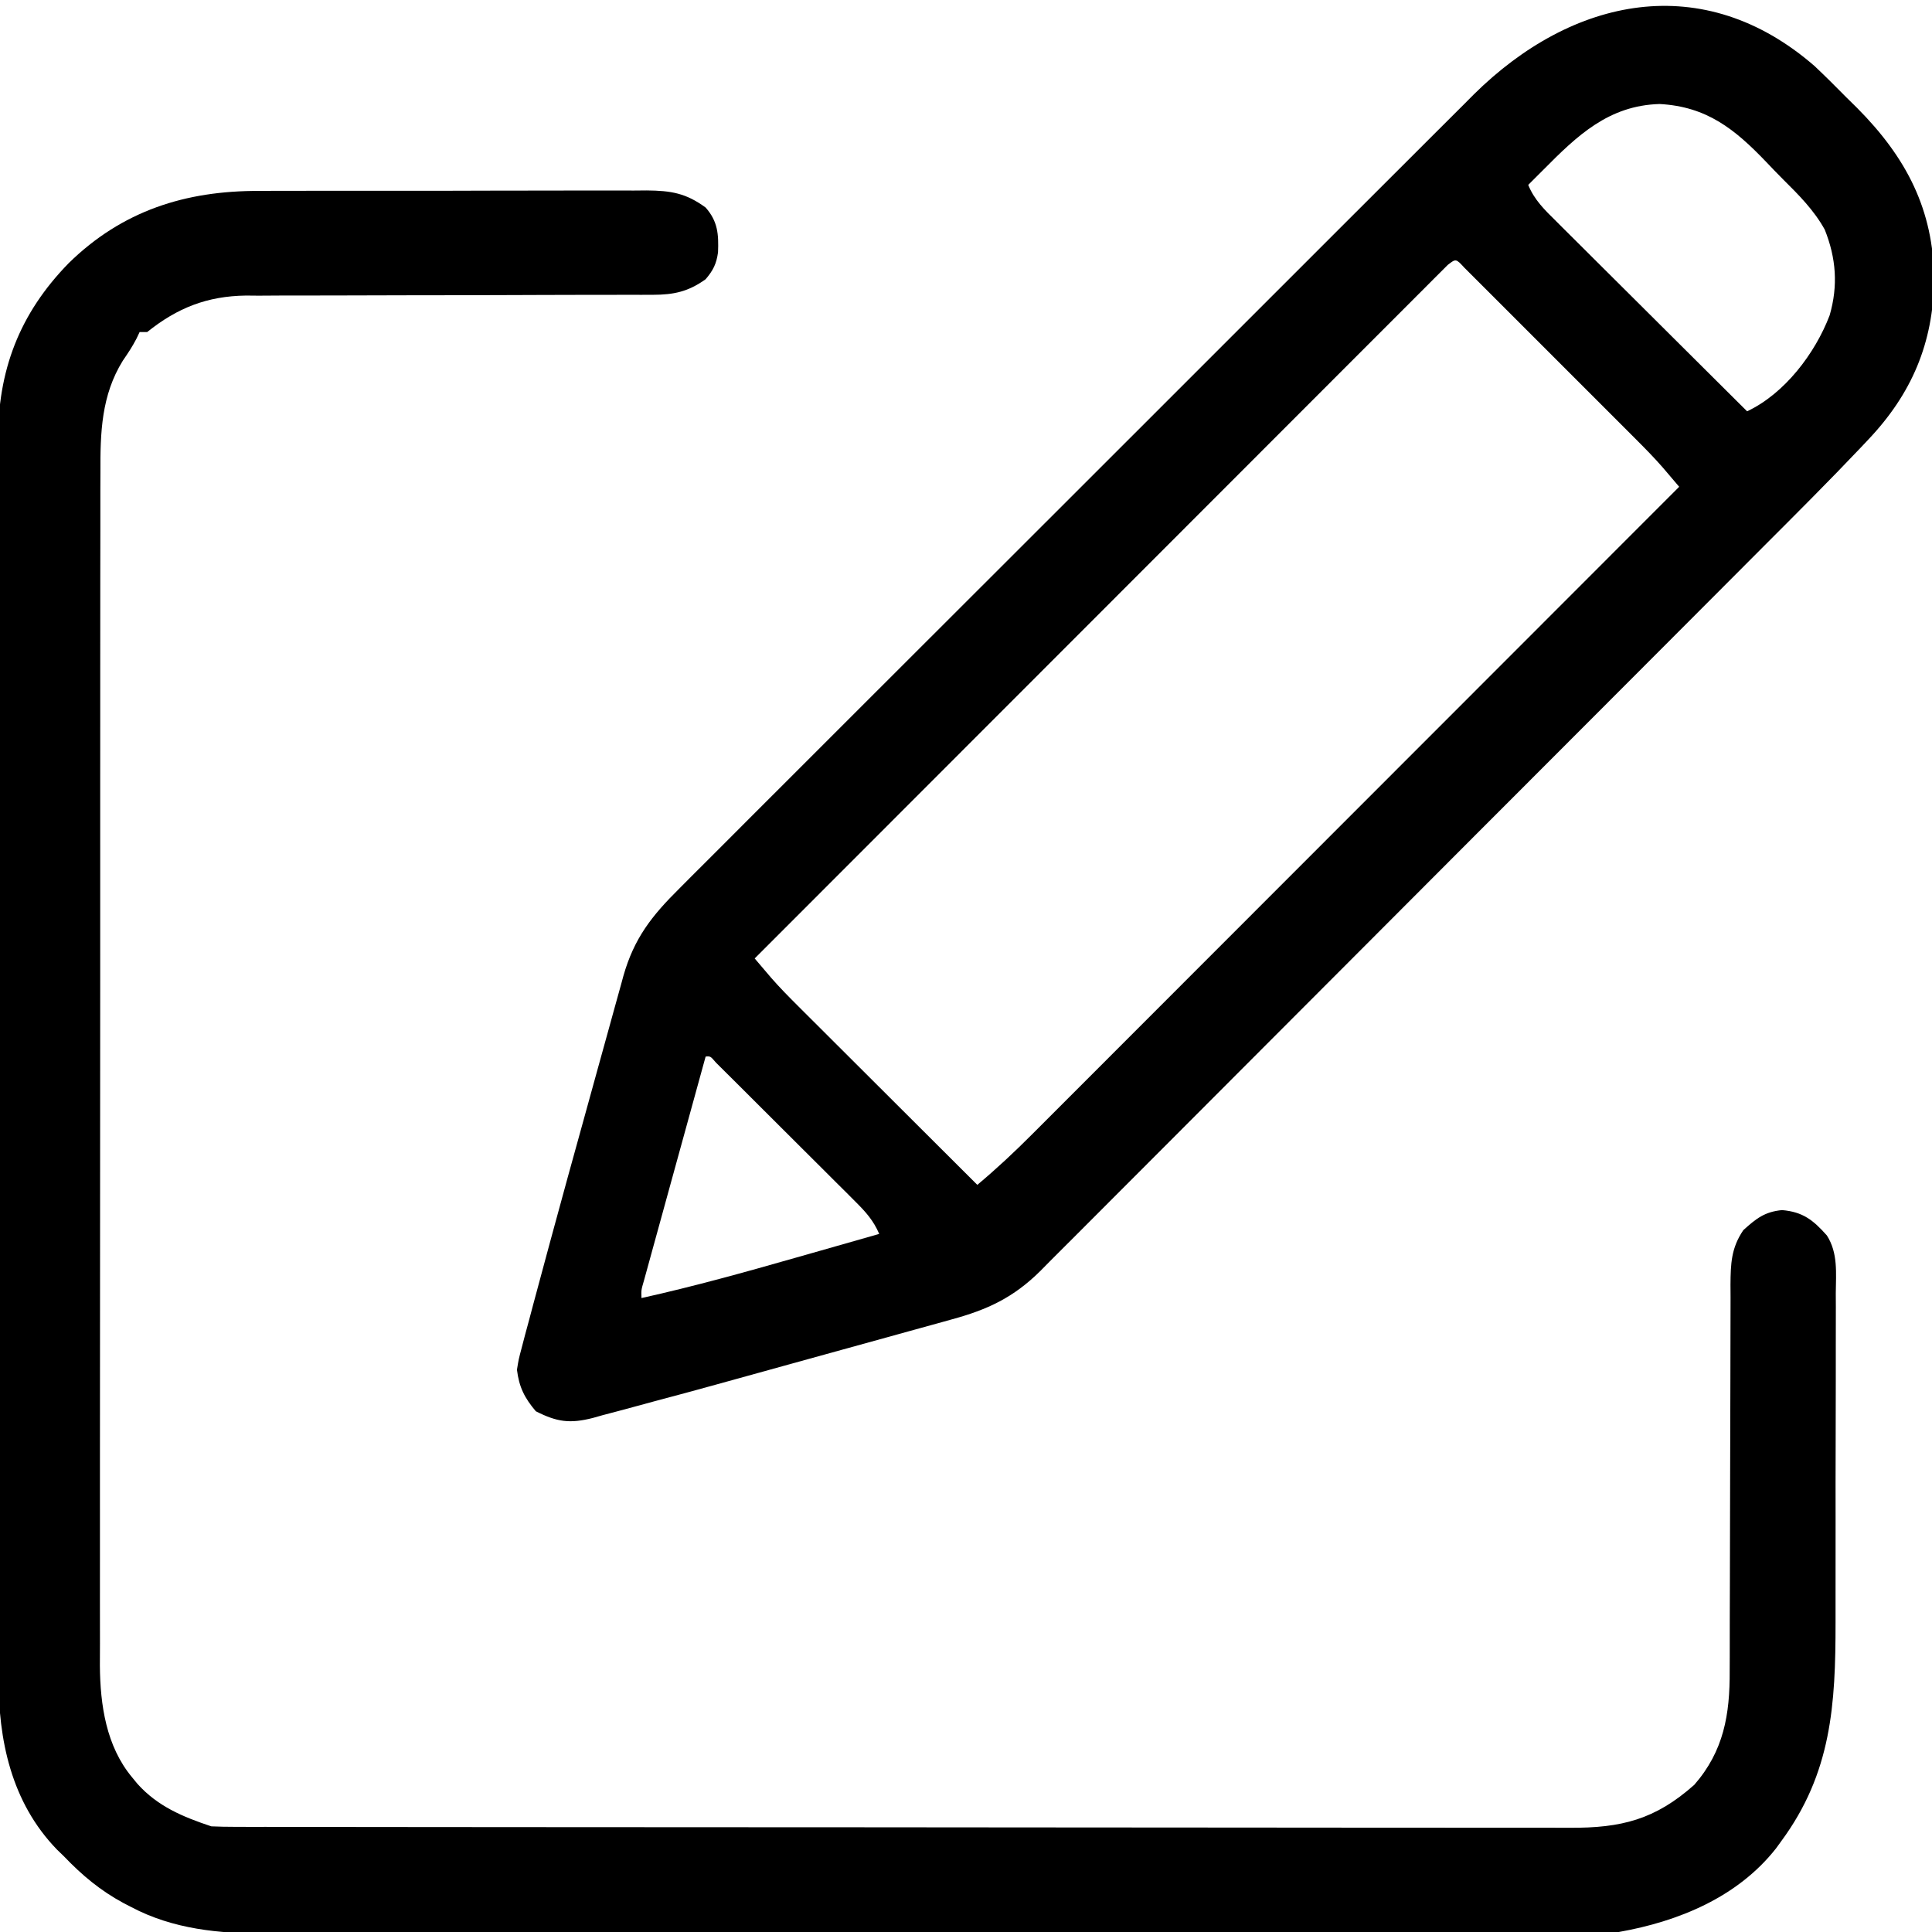
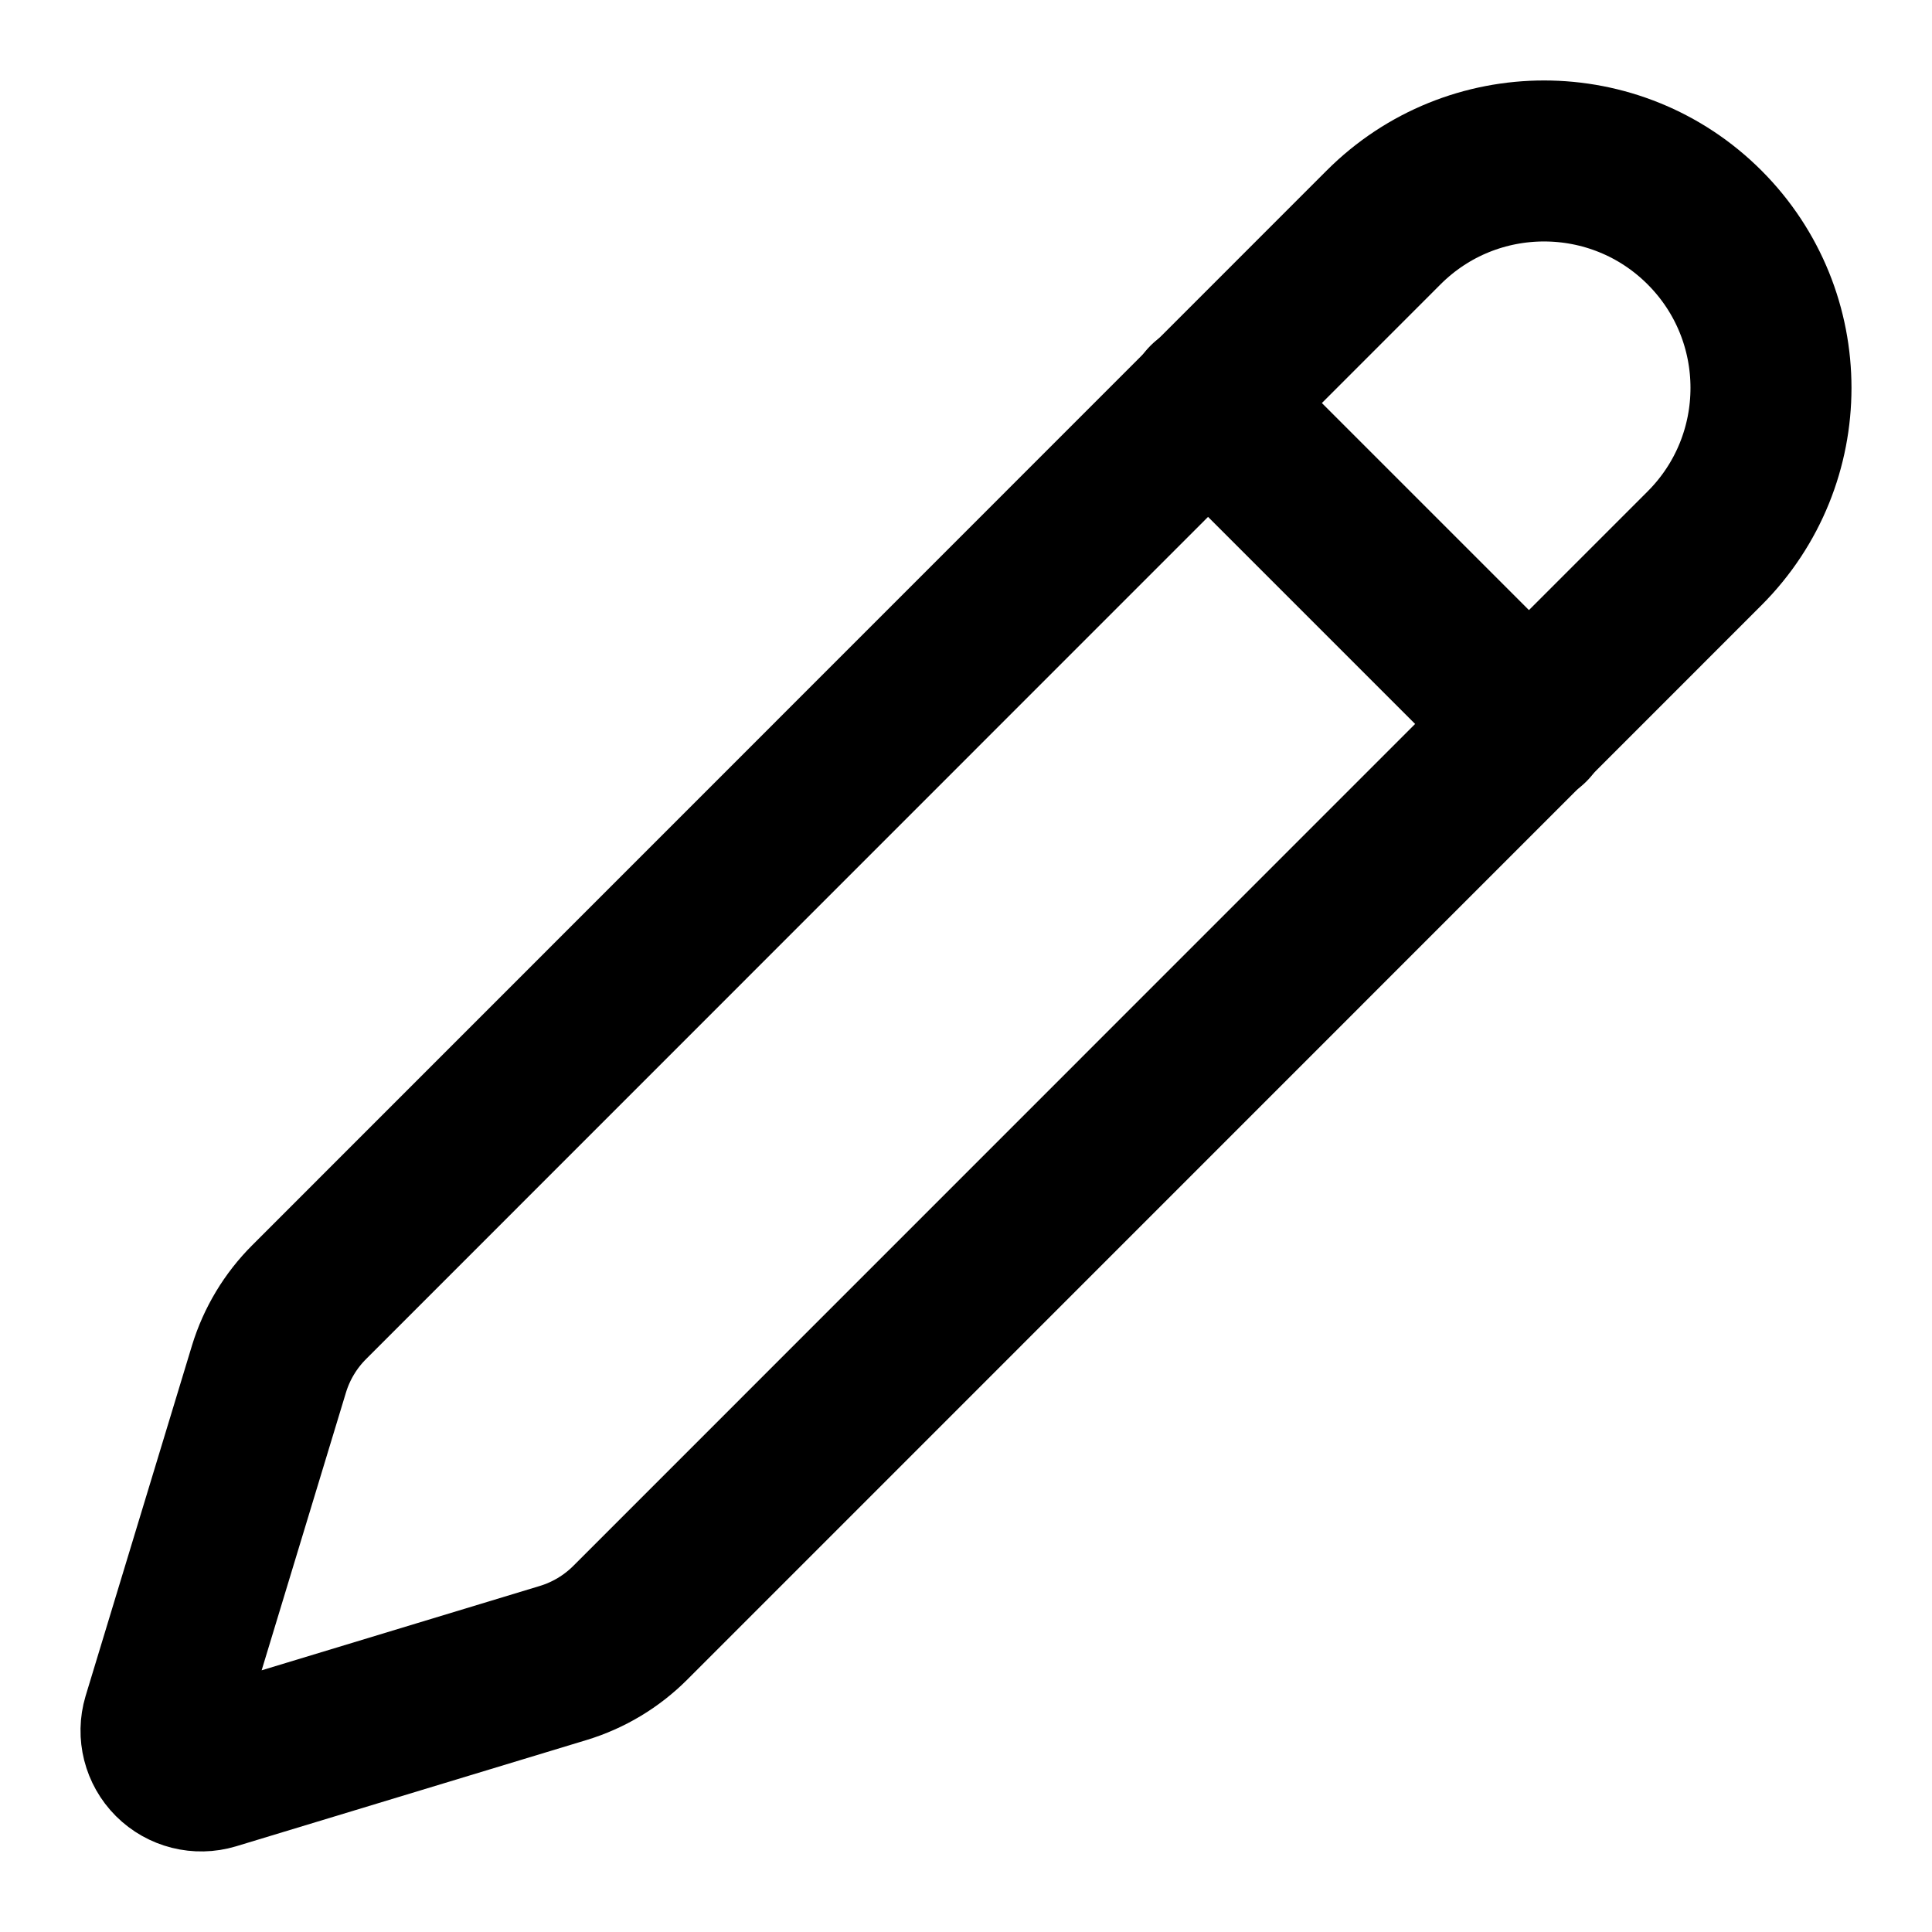
- <svg xmlns="http://www.w3.org/2000/svg" version="1.1" width="512" height="512">
-   <path d="M0 0 C2.861 2.705 5.641 5.471 8.402 8.279 C9.338 9.2 10.275 10.121 11.24 11.07 C24.284 24.188 31.513 38.047 31.652 56.591 C31.411 73.451 25.712 86.825 14.173 98.996 C13.57 99.637 12.967 100.278 12.345 100.938 C3.778 109.978 -5.048 118.768 -13.849 127.579 C-16.5 130.233 -19.147 132.891 -21.796 135.548 C-28.155 141.927 -34.519 148.301 -40.884 154.675 C-43.286 157.081 -45.688 159.487 -48.09 161.893 C-58.697 172.518 -69.305 183.142 -79.917 193.762 C-82.501 196.347 -85.084 198.932 -87.667 201.518 C-88.309 202.16 -88.951 202.802 -89.613 203.464 C-100.044 213.904 -110.466 224.352 -120.885 234.803 C-131.609 245.56 -142.34 256.309 -153.078 267.051 C-159.097 273.072 -165.113 279.096 -171.12 285.129 C-176.226 290.257 -181.339 295.378 -186.461 300.49 C-189.072 303.096 -191.679 305.705 -194.278 308.323 C-197.097 311.163 -199.931 313.987 -202.767 316.81 C-203.582 317.636 -204.398 318.463 -205.238 319.314 C-212.348 326.345 -219.212 329.549 -228.748 332.136 C-230.015 332.49 -230.015 332.49 -231.309 332.852 C-234.084 333.626 -236.863 334.388 -239.641 335.15 C-241.598 335.692 -243.554 336.235 -245.51 336.778 C-249.609 337.915 -253.711 339.047 -257.813 340.174 C-263.01 341.603 -268.204 343.041 -273.397 344.484 C-277.442 345.607 -281.487 346.725 -285.534 347.843 C-287.445 348.371 -289.356 348.9 -291.267 349.43 C-296.583 350.902 -301.905 352.346 -307.238 353.754 C-309.078 354.244 -310.916 354.744 -312.752 355.251 C-315.58 356.029 -318.414 356.776 -321.252 357.517 C-322.53 357.879 -322.53 357.879 -323.833 358.248 C-329.903 359.784 -333.298 359.315 -338.911 356.466 C-341.914 352.924 -343.356 350.042 -343.911 345.466 C-343.469 342.702 -343.469 342.702 -342.654 339.636 C-342.348 338.465 -342.042 337.294 -341.727 336.088 C-341.377 334.796 -341.027 333.504 -340.677 332.212 C-340.313 330.843 -339.95 329.474 -339.588 328.104 C-338.38 323.553 -337.146 319.01 -335.911 314.466 C-335.473 312.849 -335.035 311.232 -334.597 309.615 C-331.809 299.338 -328.979 289.074 -326.128 278.814 C-324.888 274.351 -323.658 269.885 -322.43 265.418 C-321.468 261.924 -320.498 258.432 -319.527 254.94 C-319.07 253.293 -318.615 251.644 -318.164 249.995 C-317.536 247.706 -316.898 245.42 -316.258 243.134 C-315.989 242.142 -315.989 242.142 -315.716 241.131 C-312.871 231.107 -308.176 225.149 -300.893 217.947 C-299.51 216.556 -299.51 216.556 -298.099 215.136 C-295.552 212.575 -292.993 210.025 -290.431 207.478 C-287.666 204.724 -284.912 201.958 -282.157 199.194 C-276.761 193.784 -271.354 188.385 -265.944 182.989 C-259.636 176.698 -253.338 170.398 -247.041 164.096 C-235.797 152.847 -224.543 141.607 -213.283 130.372 C-202.374 119.487 -191.473 108.593 -180.581 97.69 C-168.709 85.807 -156.833 73.928 -144.948 62.058 C-143.678 60.79 -142.409 59.522 -141.139 58.254 C-140.514 57.63 -139.89 57.006 -139.246 56.363 C-134.861 51.982 -130.478 47.598 -126.097 43.213 C-120.749 37.859 -115.395 32.512 -110.034 27.171 C-107.303 24.449 -104.574 21.726 -101.852 18.995 C-98.891 16.026 -95.918 13.069 -92.945 10.112 C-92.099 9.261 -91.254 8.409 -90.383 7.532 C-64.209 -18.37 -29.512 -25.69 0 0 Z M-71.911 27.466 C-72.695 28.249 -73.478 29.031 -74.286 29.837 C-74.822 30.375 -75.358 30.912 -75.911 31.466 C-74.31 35.441 -71.539 38.106 -68.543 41.061 C-67.723 41.881 -67.723 41.881 -66.887 42.718 C-65.085 44.519 -63.275 46.313 -61.466 48.107 C-60.212 49.356 -58.96 50.606 -57.708 51.856 C-54.414 55.142 -51.115 58.422 -47.814 61.7 C-44.446 65.048 -41.083 68.402 -37.719 71.755 C-31.122 78.331 -24.519 84.901 -17.911 91.466 C-7.993 86.802 0.105 76.166 3.964 66.029 C6.233 58.189 5.693 50.883 2.667 43.318 C-0.196 38.143 -4.247 34.1 -8.41 29.966 C-9.897 28.48 -11.348 26.965 -12.794 25.439 C-21.179 16.673 -28.591 10.709 -41.098 10.029 C-54.615 10.416 -62.937 18.405 -71.911 27.466 Z M-97.221 52.652 C-97.783 53.214 -98.345 53.776 -98.923 54.355 C-99.57 55 -100.216 55.644 -100.882 56.308 C-101.599 57.028 -102.316 57.748 -103.054 58.489 C-103.811 59.245 -104.567 60 -105.346 60.779 C-107.902 63.333 -110.454 65.891 -113.007 68.448 C-114.829 70.271 -116.652 72.094 -118.475 73.916 C-122.411 77.852 -126.345 81.789 -130.278 85.727 C-135.964 91.422 -141.653 97.113 -147.343 102.804 C-156.573 112.036 -165.8 121.271 -175.027 130.507 C-183.992 139.481 -192.958 148.454 -201.925 157.426 C-202.478 157.978 -203.03 158.531 -203.599 159.1 C-206.37 161.872 -209.141 164.644 -211.911 167.416 C-234.914 190.43 -257.914 213.447 -280.911 236.466 C-279.969 237.574 -279.026 238.681 -278.082 239.788 C-277.557 240.404 -277.031 241.021 -276.49 241.656 C-274.221 244.256 -271.807 246.689 -269.365 249.126 C-268.847 249.644 -268.329 250.162 -267.795 250.696 C-266.11 252.381 -264.42 254.062 -262.731 255.743 C-261.551 256.921 -260.372 258.1 -259.192 259.278 C-256.107 262.36 -253.019 265.438 -249.93 268.516 C-246.771 271.665 -243.614 274.816 -240.458 277.968 C-234.278 284.137 -228.096 290.302 -221.911 296.466 C-216.786 292.176 -211.988 287.684 -207.274 282.949 C-206.537 282.213 -205.8 281.477 -205.04 280.718 C-202.586 278.266 -200.135 275.81 -197.685 273.353 C-195.92 271.589 -194.156 269.824 -192.391 268.06 C-188.599 264.269 -184.809 260.476 -181.021 256.682 C-175.543 251.196 -170.063 245.713 -164.582 240.231 C-155.688 231.334 -146.796 222.436 -137.906 213.536 C-129.273 204.894 -120.639 196.253 -112.003 187.614 C-111.471 187.08 -110.938 186.547 -110.389 185.998 C-107.716 183.324 -105.042 180.649 -102.369 177.975 C-80.213 155.808 -58.061 133.638 -35.911 111.466 C-36.853 110.358 -37.796 109.251 -38.74 108.144 C-39.266 107.528 -39.791 106.911 -40.332 106.276 C-42.598 103.679 -45.006 101.244 -47.441 98.806 C-47.958 98.288 -48.474 97.77 -49.006 97.237 C-50.686 95.551 -52.371 93.87 -54.055 92.189 C-55.233 91.011 -56.41 89.832 -57.587 88.654 C-60.041 86.199 -62.496 83.746 -64.953 81.294 C-68.108 78.144 -71.259 74.99 -74.409 71.834 C-76.832 69.407 -79.258 66.983 -81.684 64.559 C-82.848 63.396 -84.011 62.232 -85.173 61.067 C-86.789 59.449 -88.408 57.834 -90.027 56.22 C-91.409 54.84 -91.409 54.84 -92.819 53.431 C-95.068 50.984 -95.068 50.984 -97.221 52.652 Z M-293.911 262.466 C-296.13 270.514 -298.347 278.564 -300.56 286.614 C-301.588 290.352 -302.617 294.089 -303.648 297.826 C-304.642 301.43 -305.634 305.035 -306.624 308.641 C-307.002 310.018 -307.382 311.396 -307.763 312.772 C-308.294 314.697 -308.822 316.622 -309.35 318.548 C-309.652 319.645 -309.954 320.742 -310.266 321.872 C-310.991 324.344 -310.991 324.344 -310.911 326.466 C-297.074 323.395 -283.473 319.612 -269.848 315.716 C-267.71 315.108 -265.571 314.5 -263.432 313.892 C-258.257 312.421 -253.084 310.945 -247.911 309.466 C-249.405 305.983 -251.397 303.732 -254.069 301.065 C-254.927 300.204 -255.784 299.344 -256.668 298.457 C-257.595 297.537 -258.522 296.617 -259.477 295.669 C-260.436 294.711 -261.395 293.753 -262.354 292.794 C-264.359 290.791 -266.367 288.79 -268.378 286.793 C-270.962 284.226 -273.538 281.654 -276.113 279.078 C-278.09 277.102 -280.07 275.127 -282.05 273.154 C-283.465 271.744 -284.879 270.332 -286.293 268.919 C-287.147 268.072 -288.002 267.224 -288.882 266.35 C-290.015 265.222 -290.015 265.222 -291.172 264.072 C-292.639 262.353 -292.639 262.353 -293.911 262.466 Z " fill="#000000" transform="translate(480.9109,17.53394)" />
-   <path d="M0 0 C1.2 -0.007 2.4 -0.014 3.637 -0.021 C6.884 -0.036 10.132 -0.038 13.379 -0.032 C16.103 -0.029 18.827 -0.035 21.551 -0.041 C27.976 -0.055 34.402 -0.053 40.827 -0.042 C47.438 -0.03 54.048 -0.045 60.658 -0.071 C66.36 -0.094 72.061 -0.1 77.762 -0.094 C81.157 -0.091 84.551 -0.093 87.945 -0.111 C91.724 -0.125 95.502 -0.115 99.281 -0.098 C100.395 -0.107 101.509 -0.117 102.657 -0.127 C109.081 -0.066 113.028 0.575 118.252 4.404 C121.502 8.073 121.718 11.529 121.538 16.256 C121.134 19.297 120.24 21.074 118.252 23.404 C113.659 26.702 109.79 27.529 104.221 27.529 C103.206 27.531 102.191 27.534 101.146 27.536 C100.038 27.534 98.931 27.532 97.79 27.53 C96.618 27.532 95.447 27.534 94.24 27.536 C91.694 27.54 89.148 27.542 86.602 27.542 C82.566 27.543 78.53 27.556 74.494 27.572 C73.811 27.574 73.129 27.577 72.426 27.58 C71.03 27.585 69.634 27.59 68.239 27.595 C58.846 27.63 49.454 27.657 40.062 27.655 C33.721 27.653 27.381 27.669 21.041 27.705 C17.691 27.724 14.343 27.73 10.993 27.721 C7.245 27.711 3.498 27.732 -0.25 27.76 C-1.341 27.75 -2.432 27.74 -3.557 27.73 C-13.847 27.867 -21.762 30.991 -29.748 37.404 C-30.408 37.404 -31.068 37.404 -31.748 37.404 C-32.027 37.991 -32.307 38.577 -32.595 39.181 C-33.666 41.247 -34.862 43.058 -36.185 44.967 C-41.89 54.16 -42.185 64.034 -42.135 74.585 C-42.139 75.992 -42.145 77.399 -42.152 78.805 C-42.166 82.643 -42.162 86.481 -42.154 90.319 C-42.15 94.469 -42.162 98.619 -42.172 102.77 C-42.19 110.889 -42.19 119.009 -42.185 127.128 C-42.181 133.731 -42.183 140.333 -42.188 146.936 C-42.189 148.347 -42.189 148.347 -42.19 149.788 C-42.192 151.7 -42.193 153.612 -42.195 155.524 C-42.209 173.44 -42.203 191.356 -42.192 209.272 C-42.182 225.645 -42.195 242.019 -42.219 258.392 C-42.243 275.224 -42.253 292.056 -42.246 308.888 C-42.242 318.33 -42.245 327.772 -42.262 337.214 C-42.277 345.252 -42.278 353.289 -42.26 361.327 C-42.252 365.424 -42.249 369.521 -42.265 373.617 C-42.279 377.375 -42.274 381.133 -42.255 384.891 C-42.249 386.878 -42.263 388.865 -42.278 390.852 C-42.193 401.241 -40.603 412.178 -33.748 420.404 C-33.044 421.261 -33.044 421.261 -32.326 422.135 C-26.963 428.123 -20.264 430.899 -12.748 433.404 C-10.693 433.499 -8.635 433.533 -6.578 433.535 C-5.279 433.539 -3.979 433.543 -2.64 433.547 C-1.189 433.546 0.262 433.545 1.713 433.544 C3.248 433.547 4.783 433.55 6.317 433.553 C10.546 433.562 14.775 433.563 19.003 433.564 C23.56 433.566 28.116 433.573 32.672 433.58 C42.642 433.594 52.611 433.6 62.58 433.604 C68.803 433.607 75.027 433.611 81.251 433.616 C98.478 433.628 115.705 433.638 132.932 433.642 C134.587 433.642 134.587 433.642 136.275 433.642 C137.933 433.643 137.933 433.643 139.625 433.643 C141.866 433.643 144.107 433.644 146.347 433.644 C148.014 433.645 148.014 433.645 149.715 433.645 C167.721 433.649 185.728 433.666 203.734 433.69 C222.215 433.713 240.697 433.726 259.178 433.727 C269.557 433.728 279.936 433.734 290.314 433.752 C299.153 433.767 307.992 433.772 316.831 433.764 C321.34 433.76 325.85 433.761 330.359 433.775 C334.49 433.788 338.62 433.787 342.75 433.775 C344.242 433.773 345.734 433.776 347.226 433.784 C360.917 433.859 369.869 431.629 380.252 422.404 C388.082 413.431 389.701 403.774 389.637 392.187 C389.643 390.995 389.648 389.804 389.653 388.576 C389.666 385.335 389.665 382.093 389.66 378.852 C389.658 375.447 389.675 372.043 389.692 368.638 C389.732 359.263 389.744 349.888 389.755 340.513 C389.766 331.906 389.782 323.3 389.823 314.694 C389.838 311.31 389.847 307.926 389.842 304.542 C389.837 300.773 389.851 297.003 389.868 293.233 C389.858 291.562 389.858 291.562 389.849 289.856 C389.893 284.31 390.027 280.146 393.252 275.404 C396.661 272.328 398.905 270.534 403.502 270.092 C409.022 270.552 411.779 272.745 415.397 276.818 C418.379 281.486 417.801 286.8 417.754 292.154 C417.762 293.921 417.762 293.921 417.771 295.724 C417.781 298.946 417.773 302.167 417.757 305.389 C417.743 308.776 417.749 312.163 417.753 315.551 C417.756 321.247 417.742 326.943 417.719 332.639 C417.692 339.191 417.691 345.742 417.702 352.294 C417.713 358.626 417.707 364.959 417.693 371.291 C417.687 373.97 417.688 376.649 417.692 379.328 C417.709 401.143 416.646 419.282 403.252 437.404 C402.814 438.009 402.376 438.613 401.924 439.236 C391.741 452.2 376.04 458.618 360.252 461.404 C354.93 461.907 349.641 461.943 344.3 461.905 C342.762 461.909 341.223 461.915 339.685 461.922 C335.507 461.937 331.329 461.927 327.151 461.912 C322.626 461.901 318.101 461.913 313.576 461.922 C304.731 461.936 295.887 461.929 287.042 461.913 C276.729 461.897 266.416 461.9 256.103 461.904 C237.695 461.909 219.287 461.895 200.879 461.871 C183.041 461.847 165.203 461.84 147.365 461.85 C127.91 461.862 108.455 461.863 88.999 461.849 C86.923 461.847 84.846 461.846 82.769 461.844 C81.237 461.843 81.237 461.843 79.674 461.842 C72.495 461.837 65.316 461.839 58.137 461.844 C49.382 461.848 40.628 461.842 31.874 461.823 C27.413 461.813 22.951 461.808 18.49 461.816 C14.398 461.823 10.306 461.816 6.214 461.798 C4.741 461.794 3.269 461.795 1.797 461.801 C-10.61 461.852 -22.88 460.676 -33.998 454.779 C-34.665 454.434 -35.333 454.089 -36.021 453.734 C-42.086 450.467 -46.989 446.384 -51.748 441.404 C-52.379 440.792 -53.011 440.179 -53.662 439.549 C-65.783 427.026 -69.214 410.507 -69.135 393.698 C-69.139 392.234 -69.145 390.771 -69.152 389.307 C-69.166 385.311 -69.162 381.316 -69.154 377.32 C-69.15 373 -69.162 368.68 -69.172 364.36 C-69.19 355.908 -69.19 347.455 -69.185 339.002 C-69.181 332.128 -69.183 325.255 -69.188 318.381 C-69.189 317.401 -69.189 316.421 -69.19 315.412 C-69.192 313.422 -69.193 311.431 -69.195 309.44 C-69.209 290.788 -69.203 272.136 -69.192 253.484 C-69.182 236.438 -69.195 219.393 -69.219 202.348 C-69.243 184.825 -69.253 167.303 -69.246 149.781 C-69.242 139.951 -69.245 130.122 -69.262 120.293 C-69.277 111.924 -69.277 103.556 -69.26 95.188 C-69.252 90.923 -69.249 86.658 -69.265 82.393 C-69.279 78.48 -69.274 74.568 -69.255 70.655 C-69.251 69.248 -69.254 67.841 -69.264 66.434 C-69.394 47.651 -63.627 32.54 -50.533 19.131 C-36.367 5.263 -19.627 -0.08 0 0 Z " fill="#000000" transform="translate(68.74756,50.59595)" />
+ <svg xmlns="http://www.w3.org/2000/svg" width="24" height="24" viewBox="0 0 24 24" fill="none" stroke="currentColor" stroke-width="2" stroke-linecap="round" stroke-linejoin="round" class="lucide lucide-pencil">
+   <path d="M21.174 6.812a1 1 0 0 0-3.986-3.987L3.842 16.174a2 2 0 0 0-.5.83l-1.321 4.352a.5.5 0 0 0 .623.622l4.353-1.32a2 2 0 0 0 .83-.497z" />
+   <path d="m15 5 4 4" />
</svg>
